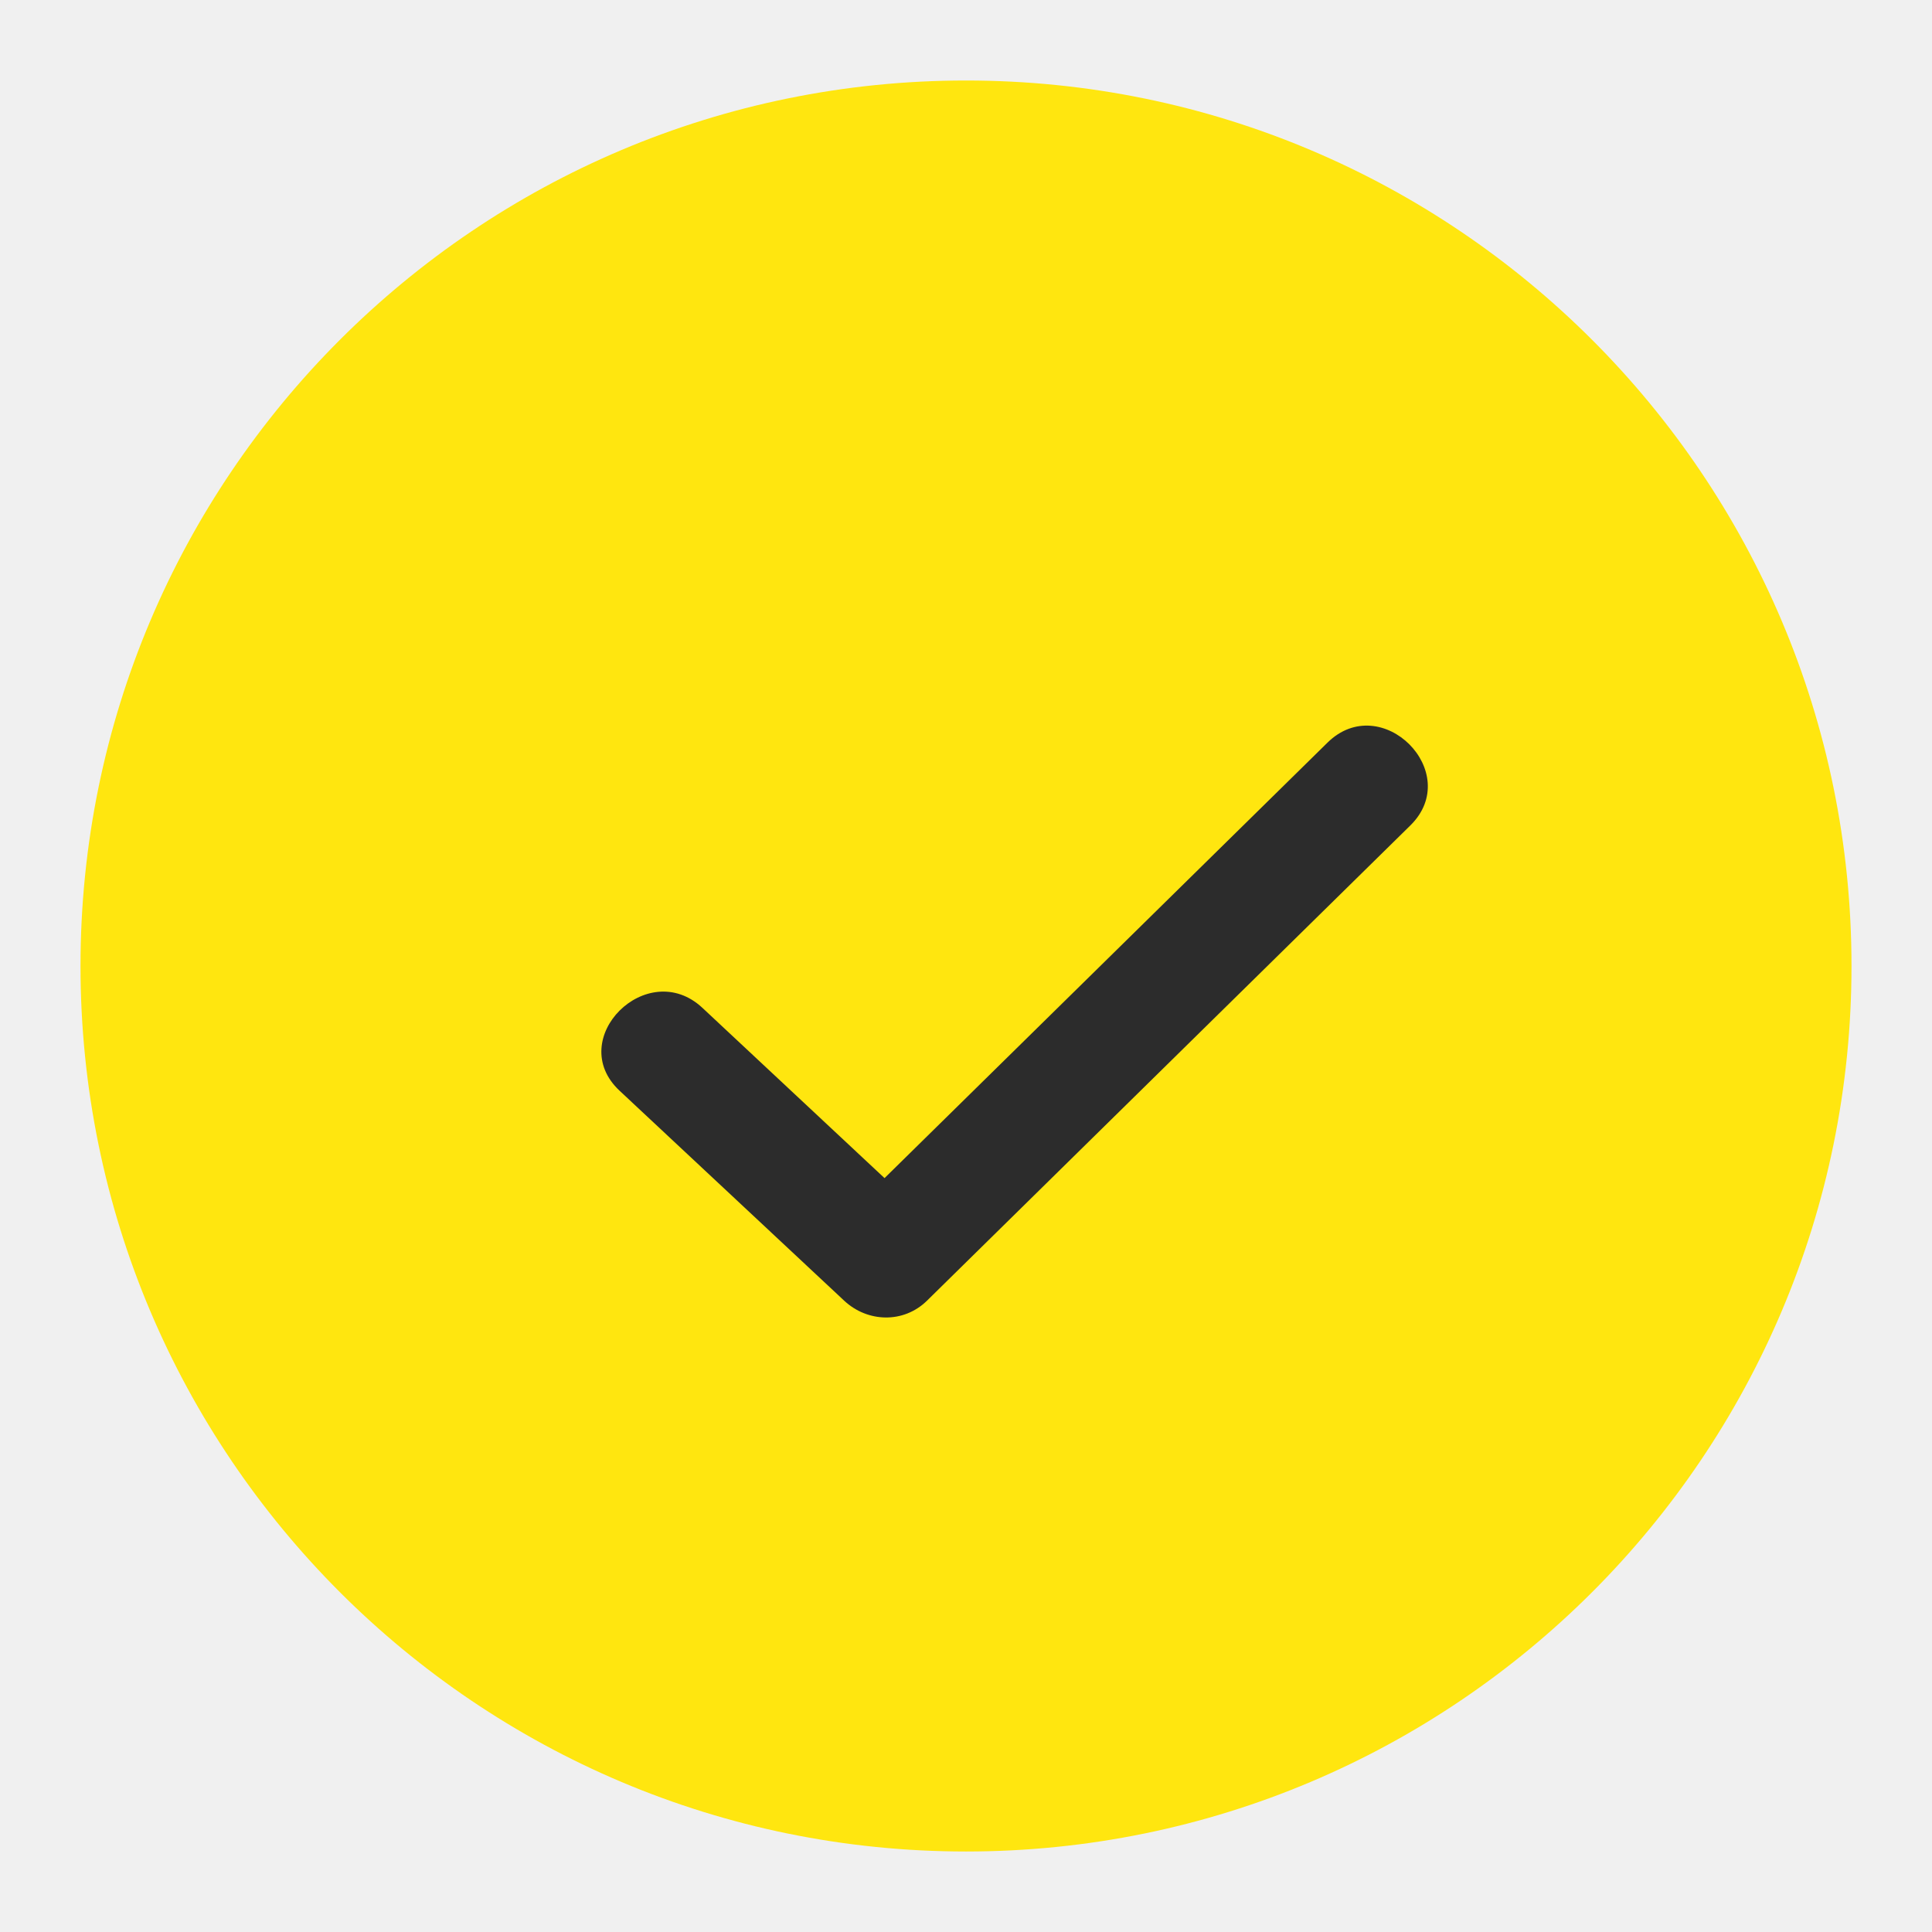
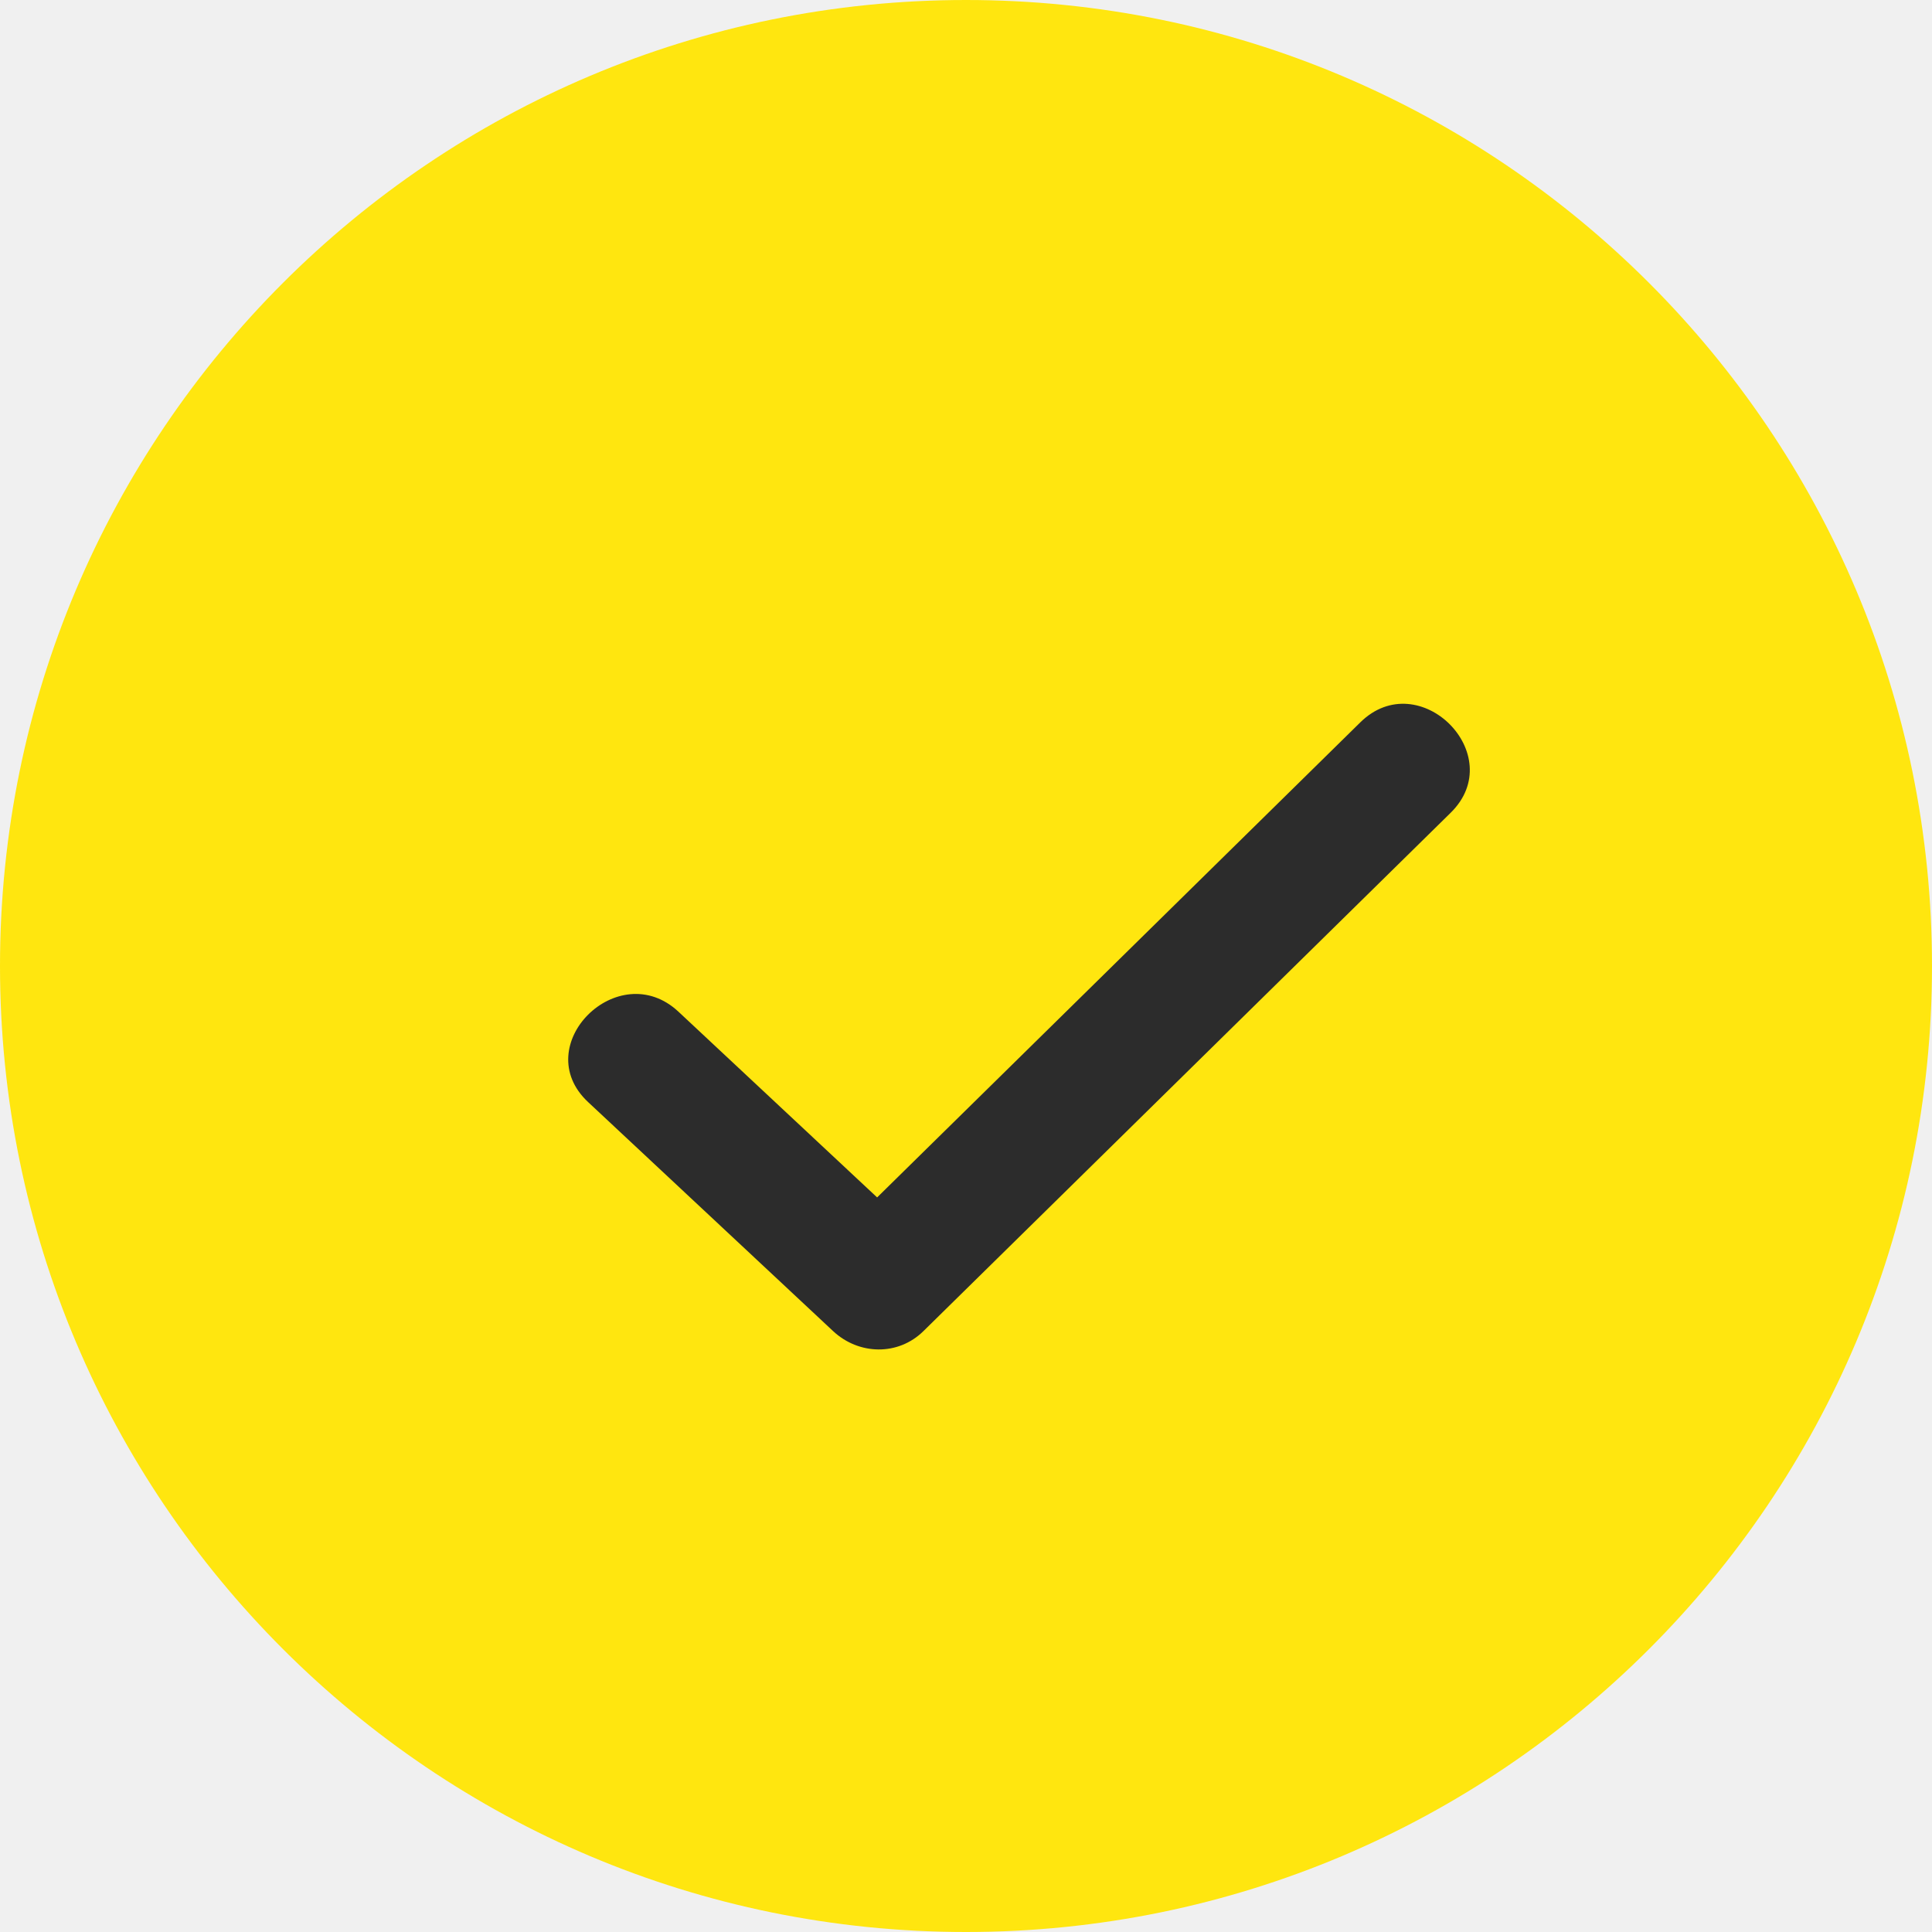
<svg xmlns="http://www.w3.org/2000/svg" viewBox="0 0 24 24" fill="none">
-   <g transform="matrix(0.916667 0 0 0.916667 1 1)">
-     <g transform="matrix(0.4 0 0 0.4 0 0)">
-       <g id="æç¥¨-æºçå®å¼¹çª">
-         <g id="Group 1321318219">
-           <g id="Group 1321317620">
-             <circle id="Ellipse 2594" cx="30" cy="30" r="30" fill="#FFE60F" />
-             <g id="Frame" clip-path="url(#clip0_0_1)">
-               <g id="Frame_2" clip-path="url(#clip1_0_1)">
-                 <path id="Vector" d="M42.246 22.433L27.24 37.186L21.071 31.419C19.203 29.673 16.39 32.475 18.264 34.226L25.872 41.338C26.667 42.081 27.889 42.115 28.679 41.338L45.053 25.239C46.88 23.443 44.072 20.637 42.246 22.433Z" fill="#2C2C2C" />
-               </g>
-             </g>
+   <g transform="matrix(0.4 0 0 0.4 0 0)">
+     <g id="å¨æåå¸ç»æé¡µ">
+       <g id="Group 1321317620">
+         <circle id="Ellipse 2594" cx="30" cy="30" r="30" fill="#FFE60F" />
+         <g id="Frame">
+           <g id="Frame_2">
+             <path id="Vector" d="M42.246 22.433L27.24 37.187L21.071 31.42C19.203 29.674 16.39 32.475 18.264 34.226L25.872 41.338C26.667 42.081 27.889 42.116 28.679 41.338L45.053 25.24C46.88 23.443 44.072 20.638 42.246 22.433Z" fill="#2C2C2C" />
          </g>
        </g>
      </g>
-       <defs>
-         <clipPath id="clip0_0_1">
-           <rect width="28" height="28" fill="white" transform="translate(17.6465 17.8818)" />
-         </clipPath>
-         <clipPath id="clip1_0_1">
-           <rect width="28" height="28" fill="white" transform="translate(17.6465 17.8818)" />
-         </clipPath>
-       </defs>
    </g>
  </g>
</svg>
